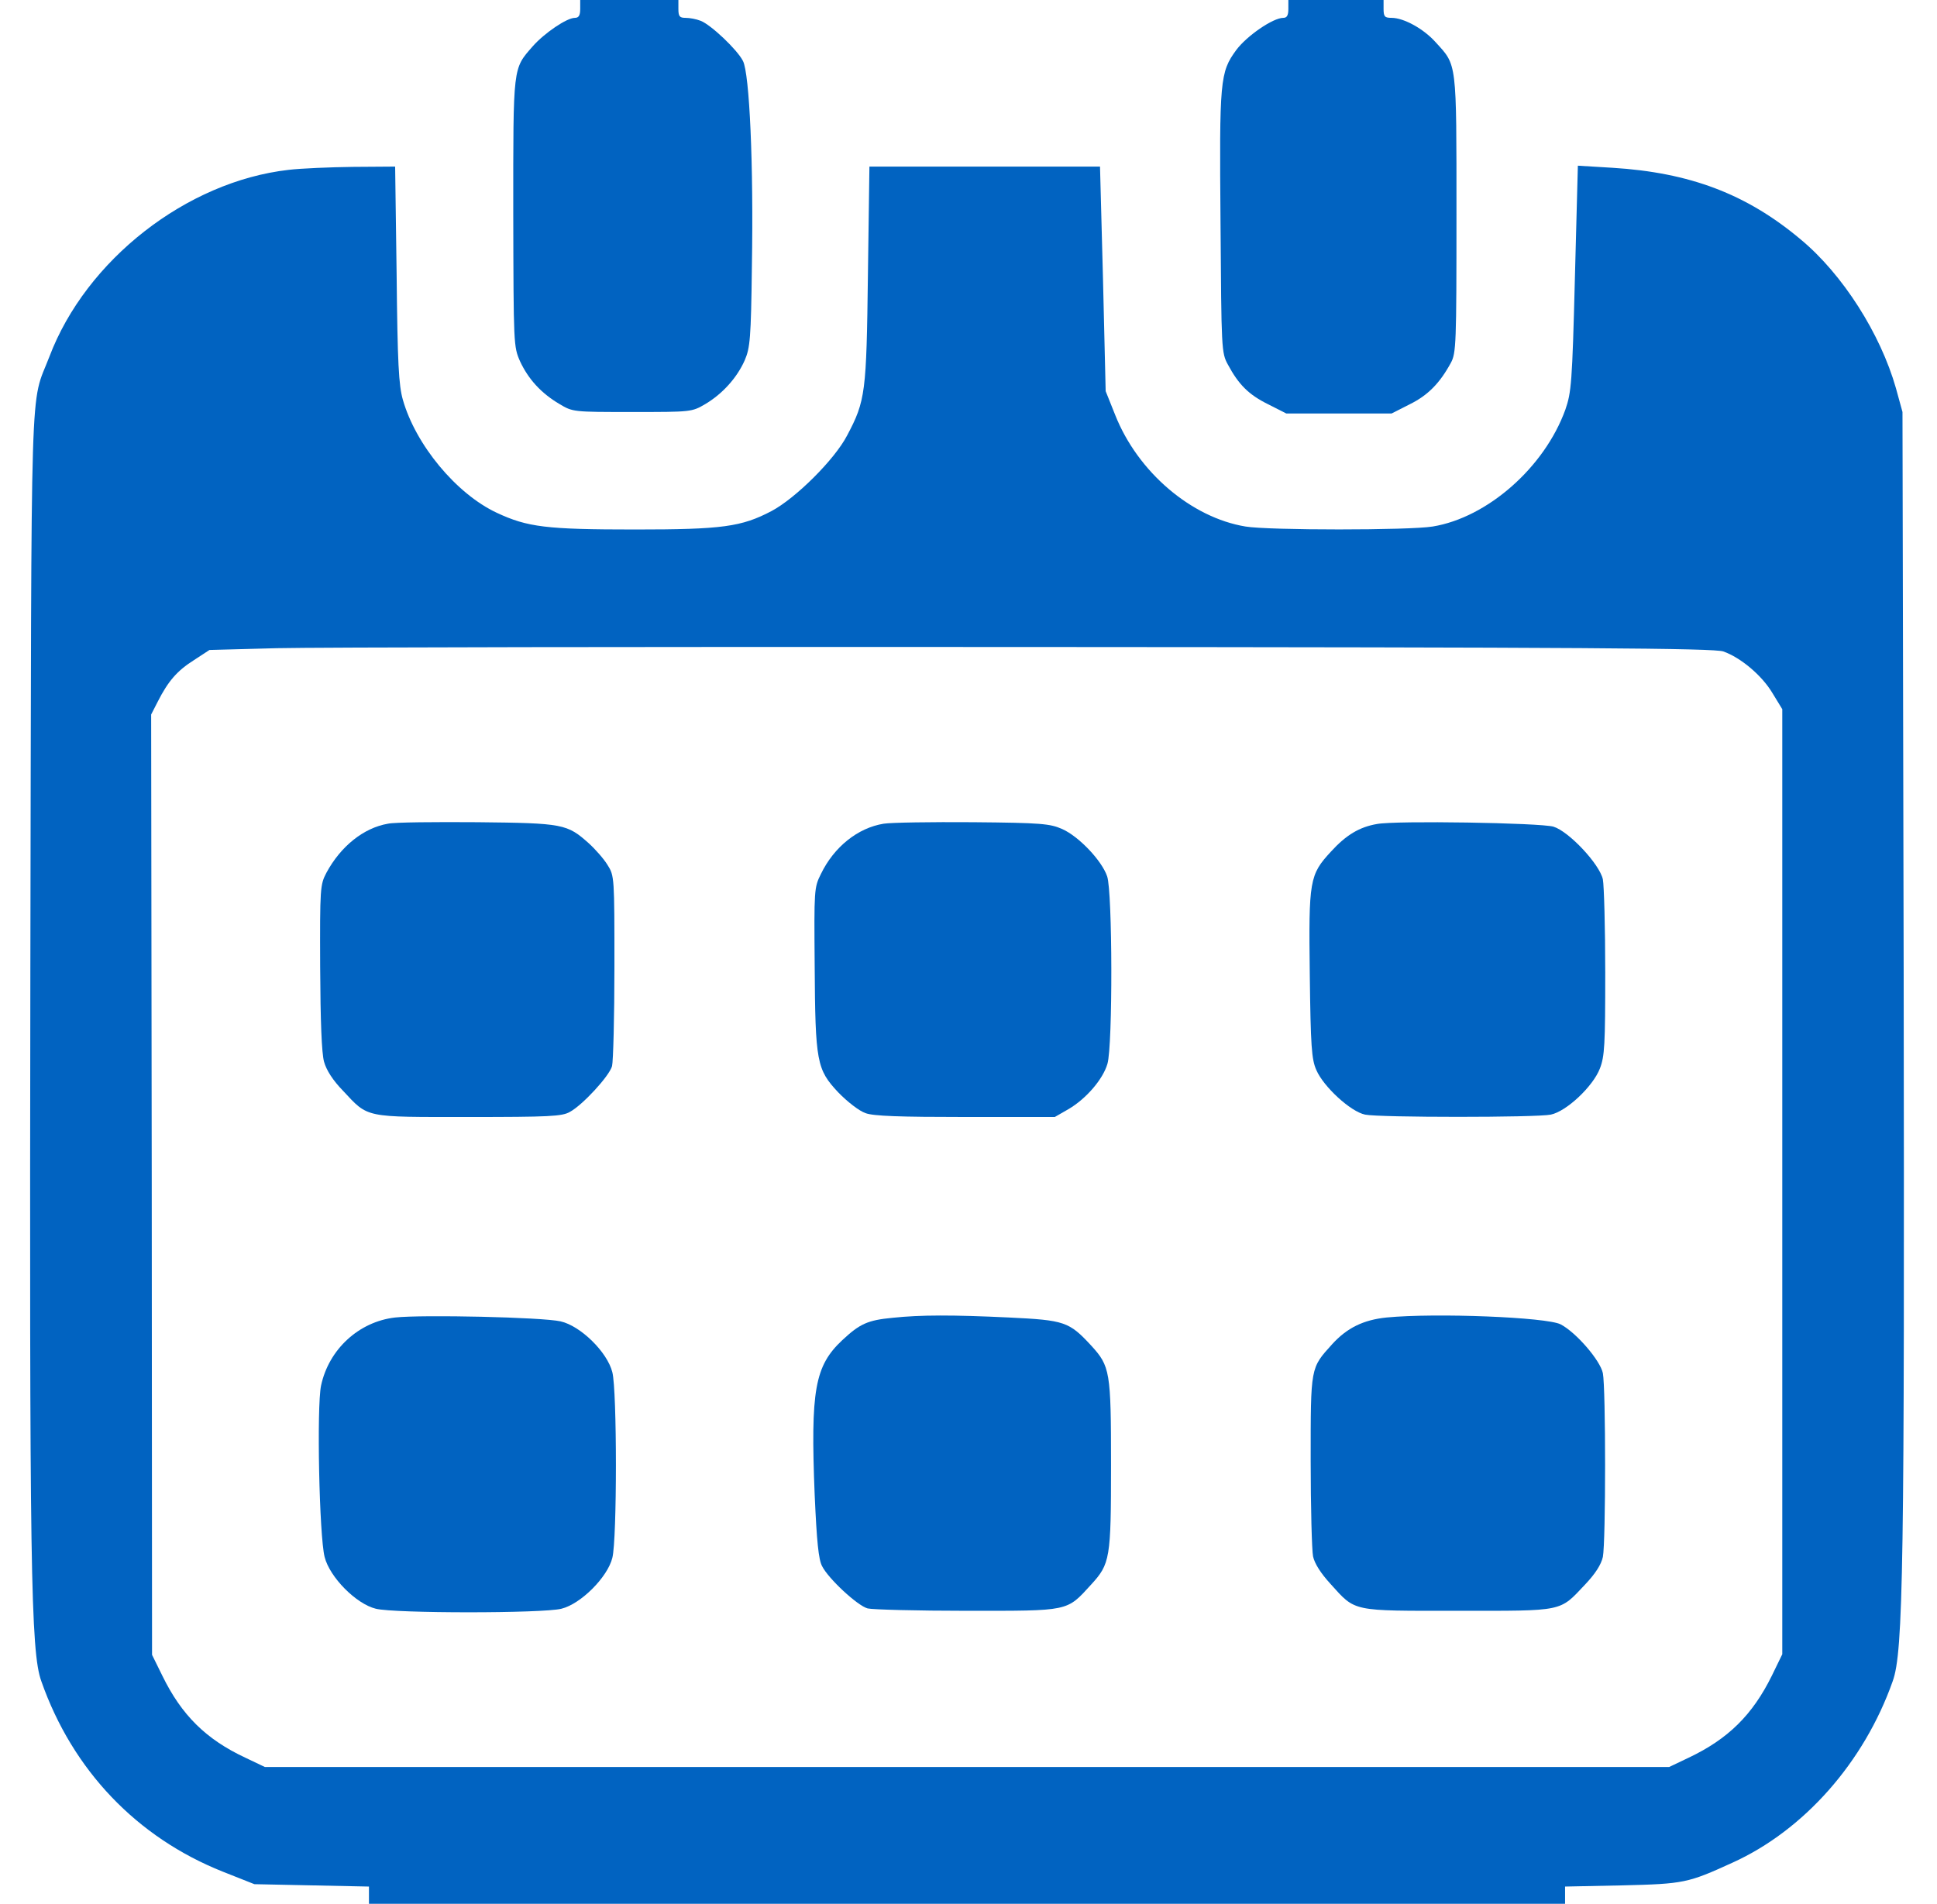
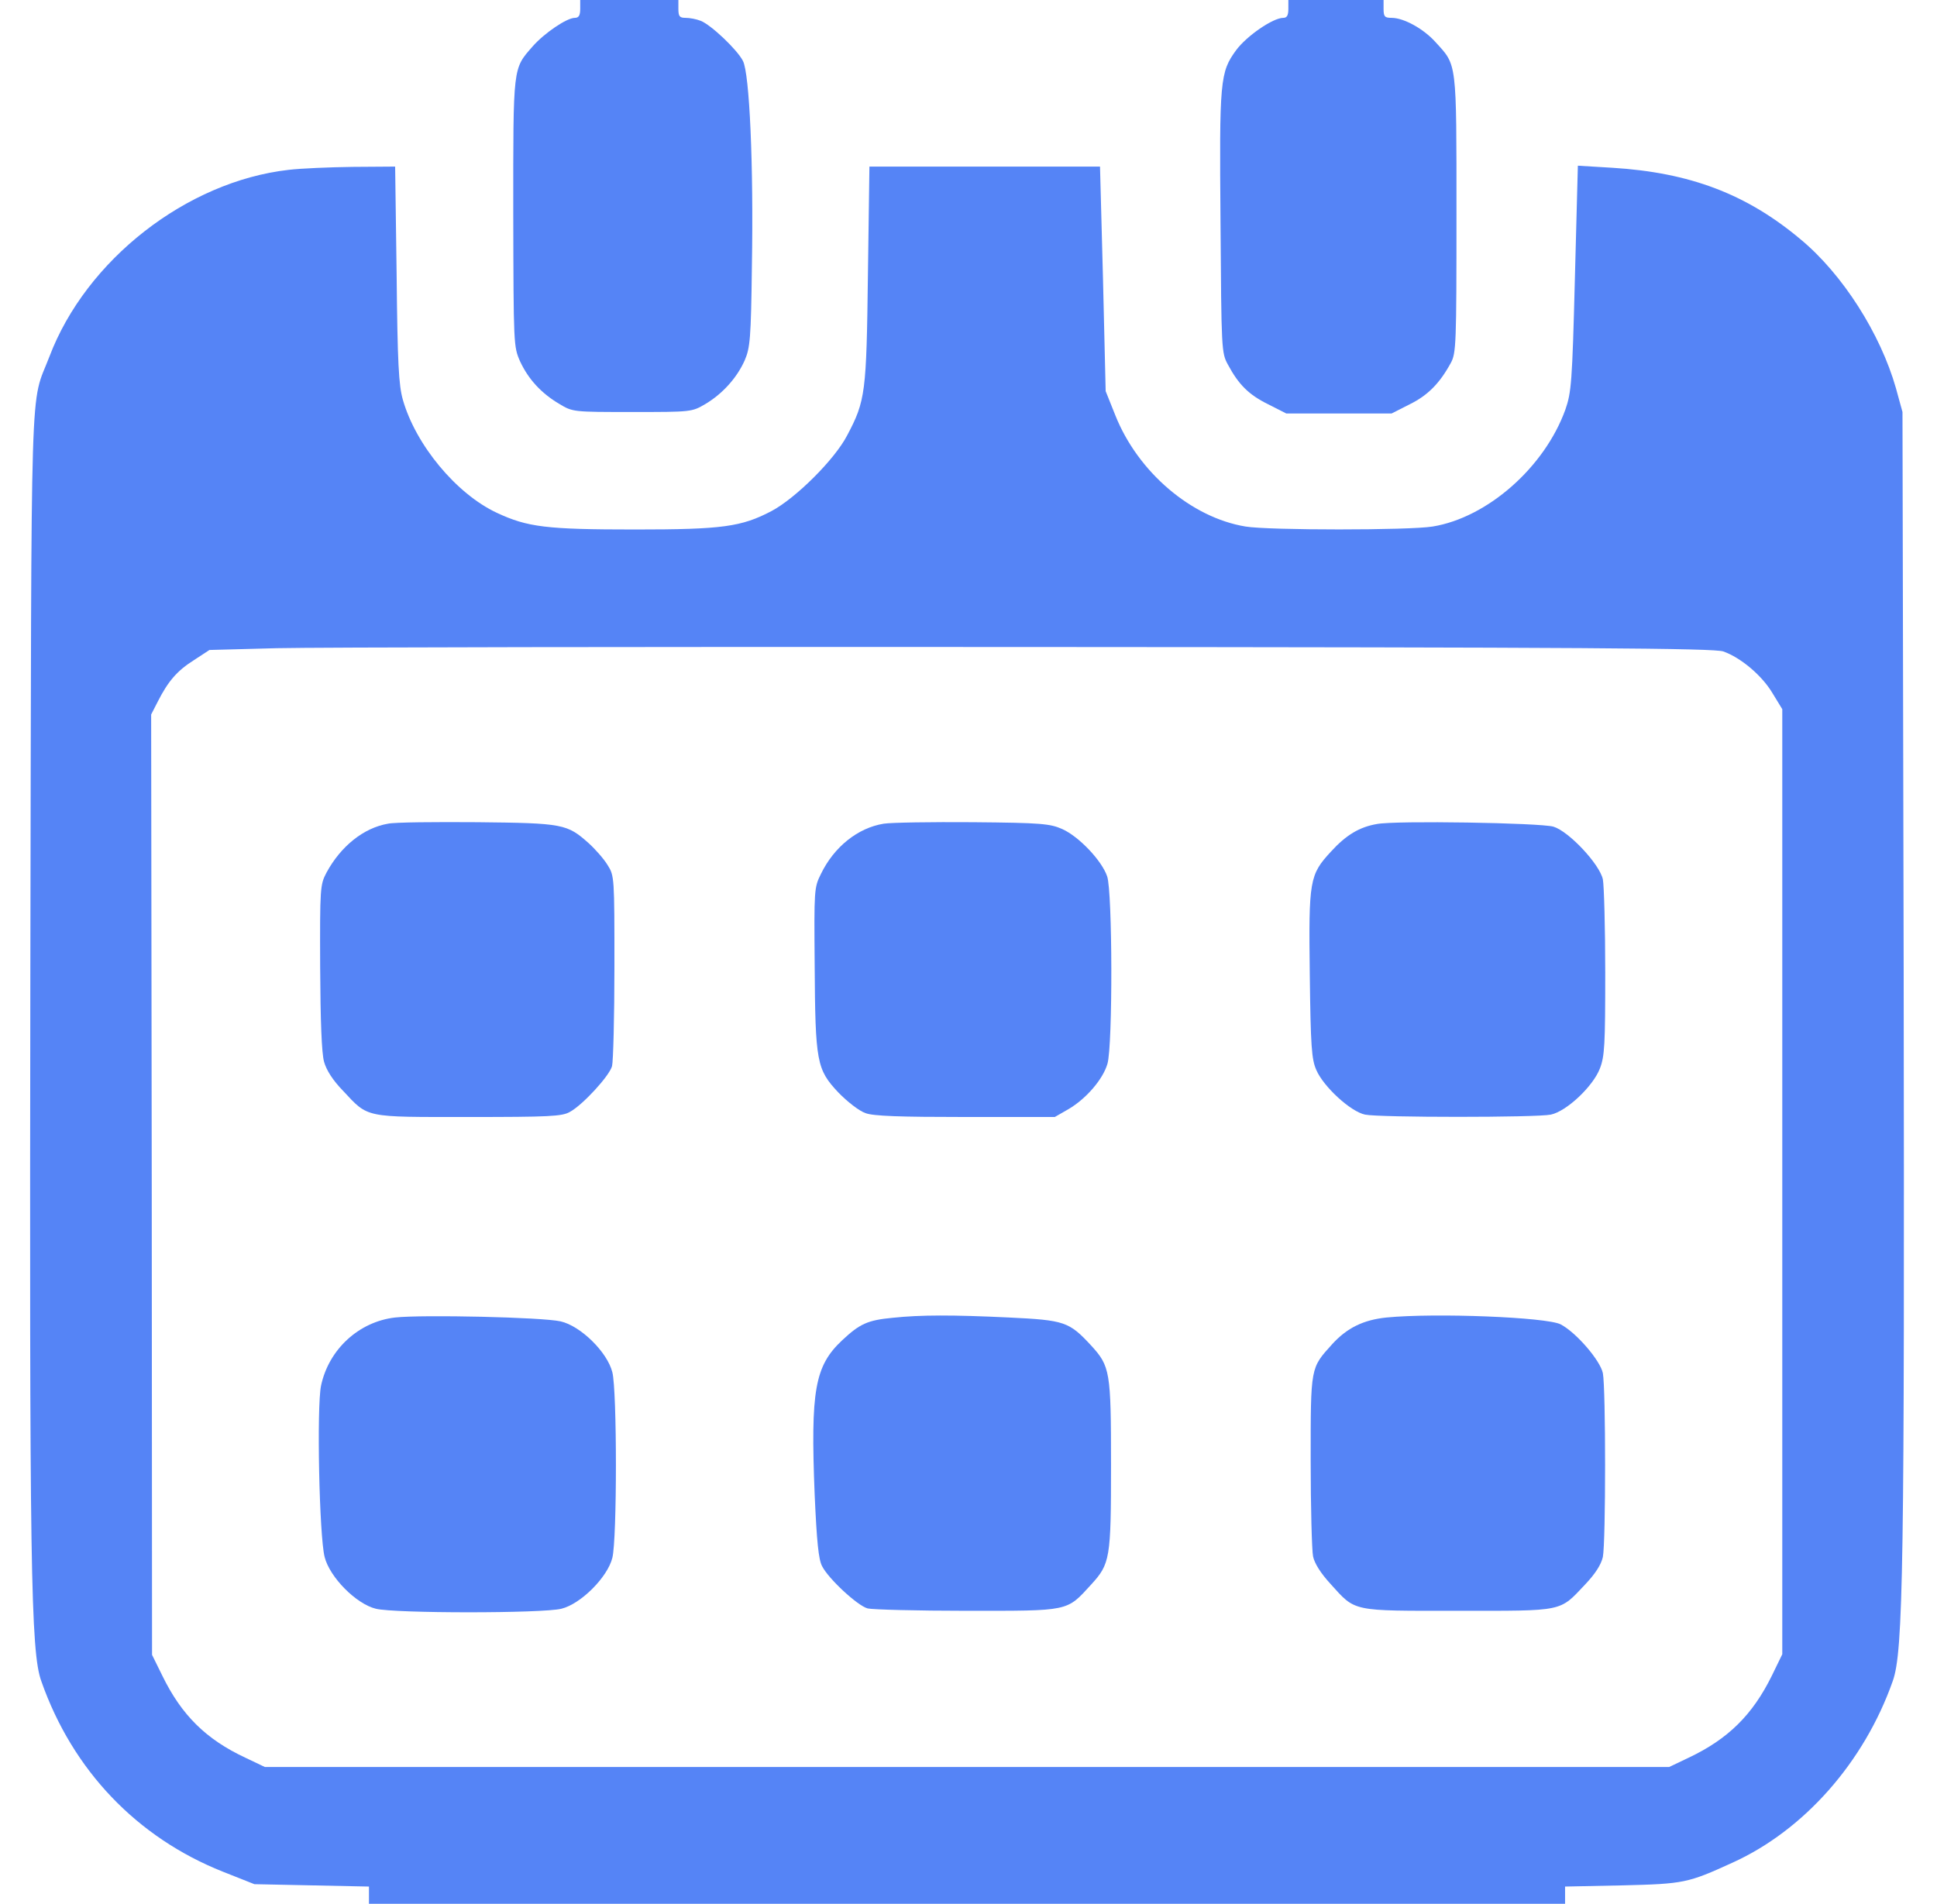
<svg xmlns="http://www.w3.org/2000/svg" version="1.0" width="651pt" height="640pt" viewBox="0 0 651 640" preserveAspectRatio="xMidYMid meet">
-   <g transform="translate(0,640) scale(0.1,-0.1)" fill="#0163C1" stroke="none">
+   <g transform="translate(0,640) scale(0.1,-0.1)" fill="#5584F6" stroke="none">
    <path d="M1950 6370 c0 -22 -5 -30 -18 -30 -27 0 -102 -51 -141 -95 -68 -78 -66 -62 -66 -560 1 -446 1 -450 23 -500 28 -60 71 -107 132 -143 45 -27 46 -27 245 -27 199 0 200 0 246 27 57 34 106 88 132 147 18 42 21 73 24 316 6 339 -8 648 -30 690 -19 38 -108 122 -142 135 -15 6 -37 10 -51 10 -20 0 -24 5 -24 30 l0 30 -165 0 -165 0 0 -30z" />
    <path d="M4330 6370 c0 -22 -5 -30 -17 -30 -35 0 -123 -61 -158 -108 -55 -75 -57 -101 -53 -582 3 -426 3 -436 25 -476 36 -67 70 -101 135 -133 l61 -31 177 0 177 0 61 31 c61 30 101 71 138 139 18 33 19 63 19 500 0 518 2 499 -70 578 -40 45 -107 82 -148 82 -23 0 -27 4 -27 30 l0 30 -160 0 -160 0 0 -30z" />
    <path d="M970 5829 c-343 -39 -681 -303 -804 -628 -66 -172 -60 7 -64 -2069 -3 -1997 1 -2285 37 -2384 105 -299 321 -525 610 -640 l106 -42 193 -4 192 -4 0 -29 0 -29 2010 0 2010 0 0 29 0 29 193 4 c207 5 220 8 369 76 241 109 443 338 539 610 36 99 40 387 37 2384 l-4 1883 -22 80 c-52 183 -179 383 -320 500 -182 153 -373 225 -633 241 l-116 7 -10 -379 c-9 -352 -12 -383 -32 -441 -70 -194 -262 -363 -446 -393 -78 -13 -552 -13 -629 0 -182 30 -362 183 -438 375 l-32 80 -9 378 -10 377 -387 0 -388 0 -5 -362 c-5 -399 -8 -425 -70 -542 -42 -81 -173 -211 -254 -254 -101 -53 -165 -62 -458 -62 -300 0 -362 8 -465 56 -137 64 -273 229 -316 380 -14 49 -18 123 -21 422 l-5 362 -142 -1 c-77 -1 -175 -5 -216 -10z m4822 -1619 c59 -21 130 -81 165 -140 l33 -54 0 -1589 0 -1588 -35 -72 c-65 -132 -147 -213 -280 -276 l-65 -31 -2360 0 -2360 0 -65 31 c-133 62 -215 144 -279 275 l-35 71 -1 1581 -2 1580 22 43 c35 69 65 104 122 140 l52 34 226 6 c124 3 1260 5 2525 4 1871 -1 2307 -4 2337 -15z" />
    <path d="M1304 3631 c-82 -14 -159 -76 -207 -165 -21 -40 -22 -51 -21 -316 1 -185 5 -289 13 -319 8 -29 30 -63 64 -98 86 -92 69 -88 422 -88 270 0 314 2 340 17 43 23 133 121 142 154 4 16 8 166 8 334 0 300 0 306 -23 342 -12 20 -41 53 -63 73 -73 65 -85 68 -374 71 -143 1 -278 0 -301 -5z" />
    <path d="M2970 3631 c-87 -14 -167 -78 -211 -169 -23 -46 -23 -53 -21 -307 2 -326 7 -350 79 -427 31 -32 71 -63 92 -70 26 -10 117 -13 336 -13 l300 0 47 27 c59 35 115 100 130 152 18 61 17 578 -1 630 -18 53 -95 134 -151 159 -41 18 -69 21 -300 23 -140 1 -275 -1 -300 -5z" />
    <path d="M4628 3630 c-59 -10 -104 -37 -155 -93 -72 -78 -75 -96 -71 -413 3 -242 6 -285 22 -321 24 -56 115 -140 164 -150 48 -10 576 -10 624 0 53 11 142 95 165 155 16 41 18 80 18 322 0 151 -4 293 -8 314 -11 51 -114 161 -166 177 -45 13 -529 21 -593 9z" />
    <path d="M1328 1971 c-122 -14 -223 -107 -249 -229 -15 -73 -6 -505 12 -576 17 -68 106 -158 172 -174 62 -16 562 -16 624 0 65 16 155 106 171 171 16 62 16 562 0 624 -17 68 -107 156 -174 171 -61 14 -465 23 -556 13z" />
    <path d="M3000 1970 c-84 -8 -110 -20 -169 -75 -93 -87 -107 -169 -93 -520 7 -157 13 -218 25 -240 21 -42 119 -133 153 -142 16 -4 166 -8 334 -8 346 0 334 -3 417 88 64 70 67 87 67 402 0 315 -3 332 -67 402 -74 80 -89 85 -276 94 -189 9 -297 9 -391 -1z" />
    <path d="M4660 1971 c-78 -8 -133 -35 -183 -90 -73 -81 -72 -74 -72 -391 0 -157 4 -302 8 -322 5 -24 26 -57 59 -93 85 -94 68 -90 428 -90 359 0 340 -4 427 88 35 37 54 67 60 93 10 51 10 567 0 618 -9 43 -90 137 -142 164 -47 24 -419 39 -585 23z" />
  </g>
</svg>
